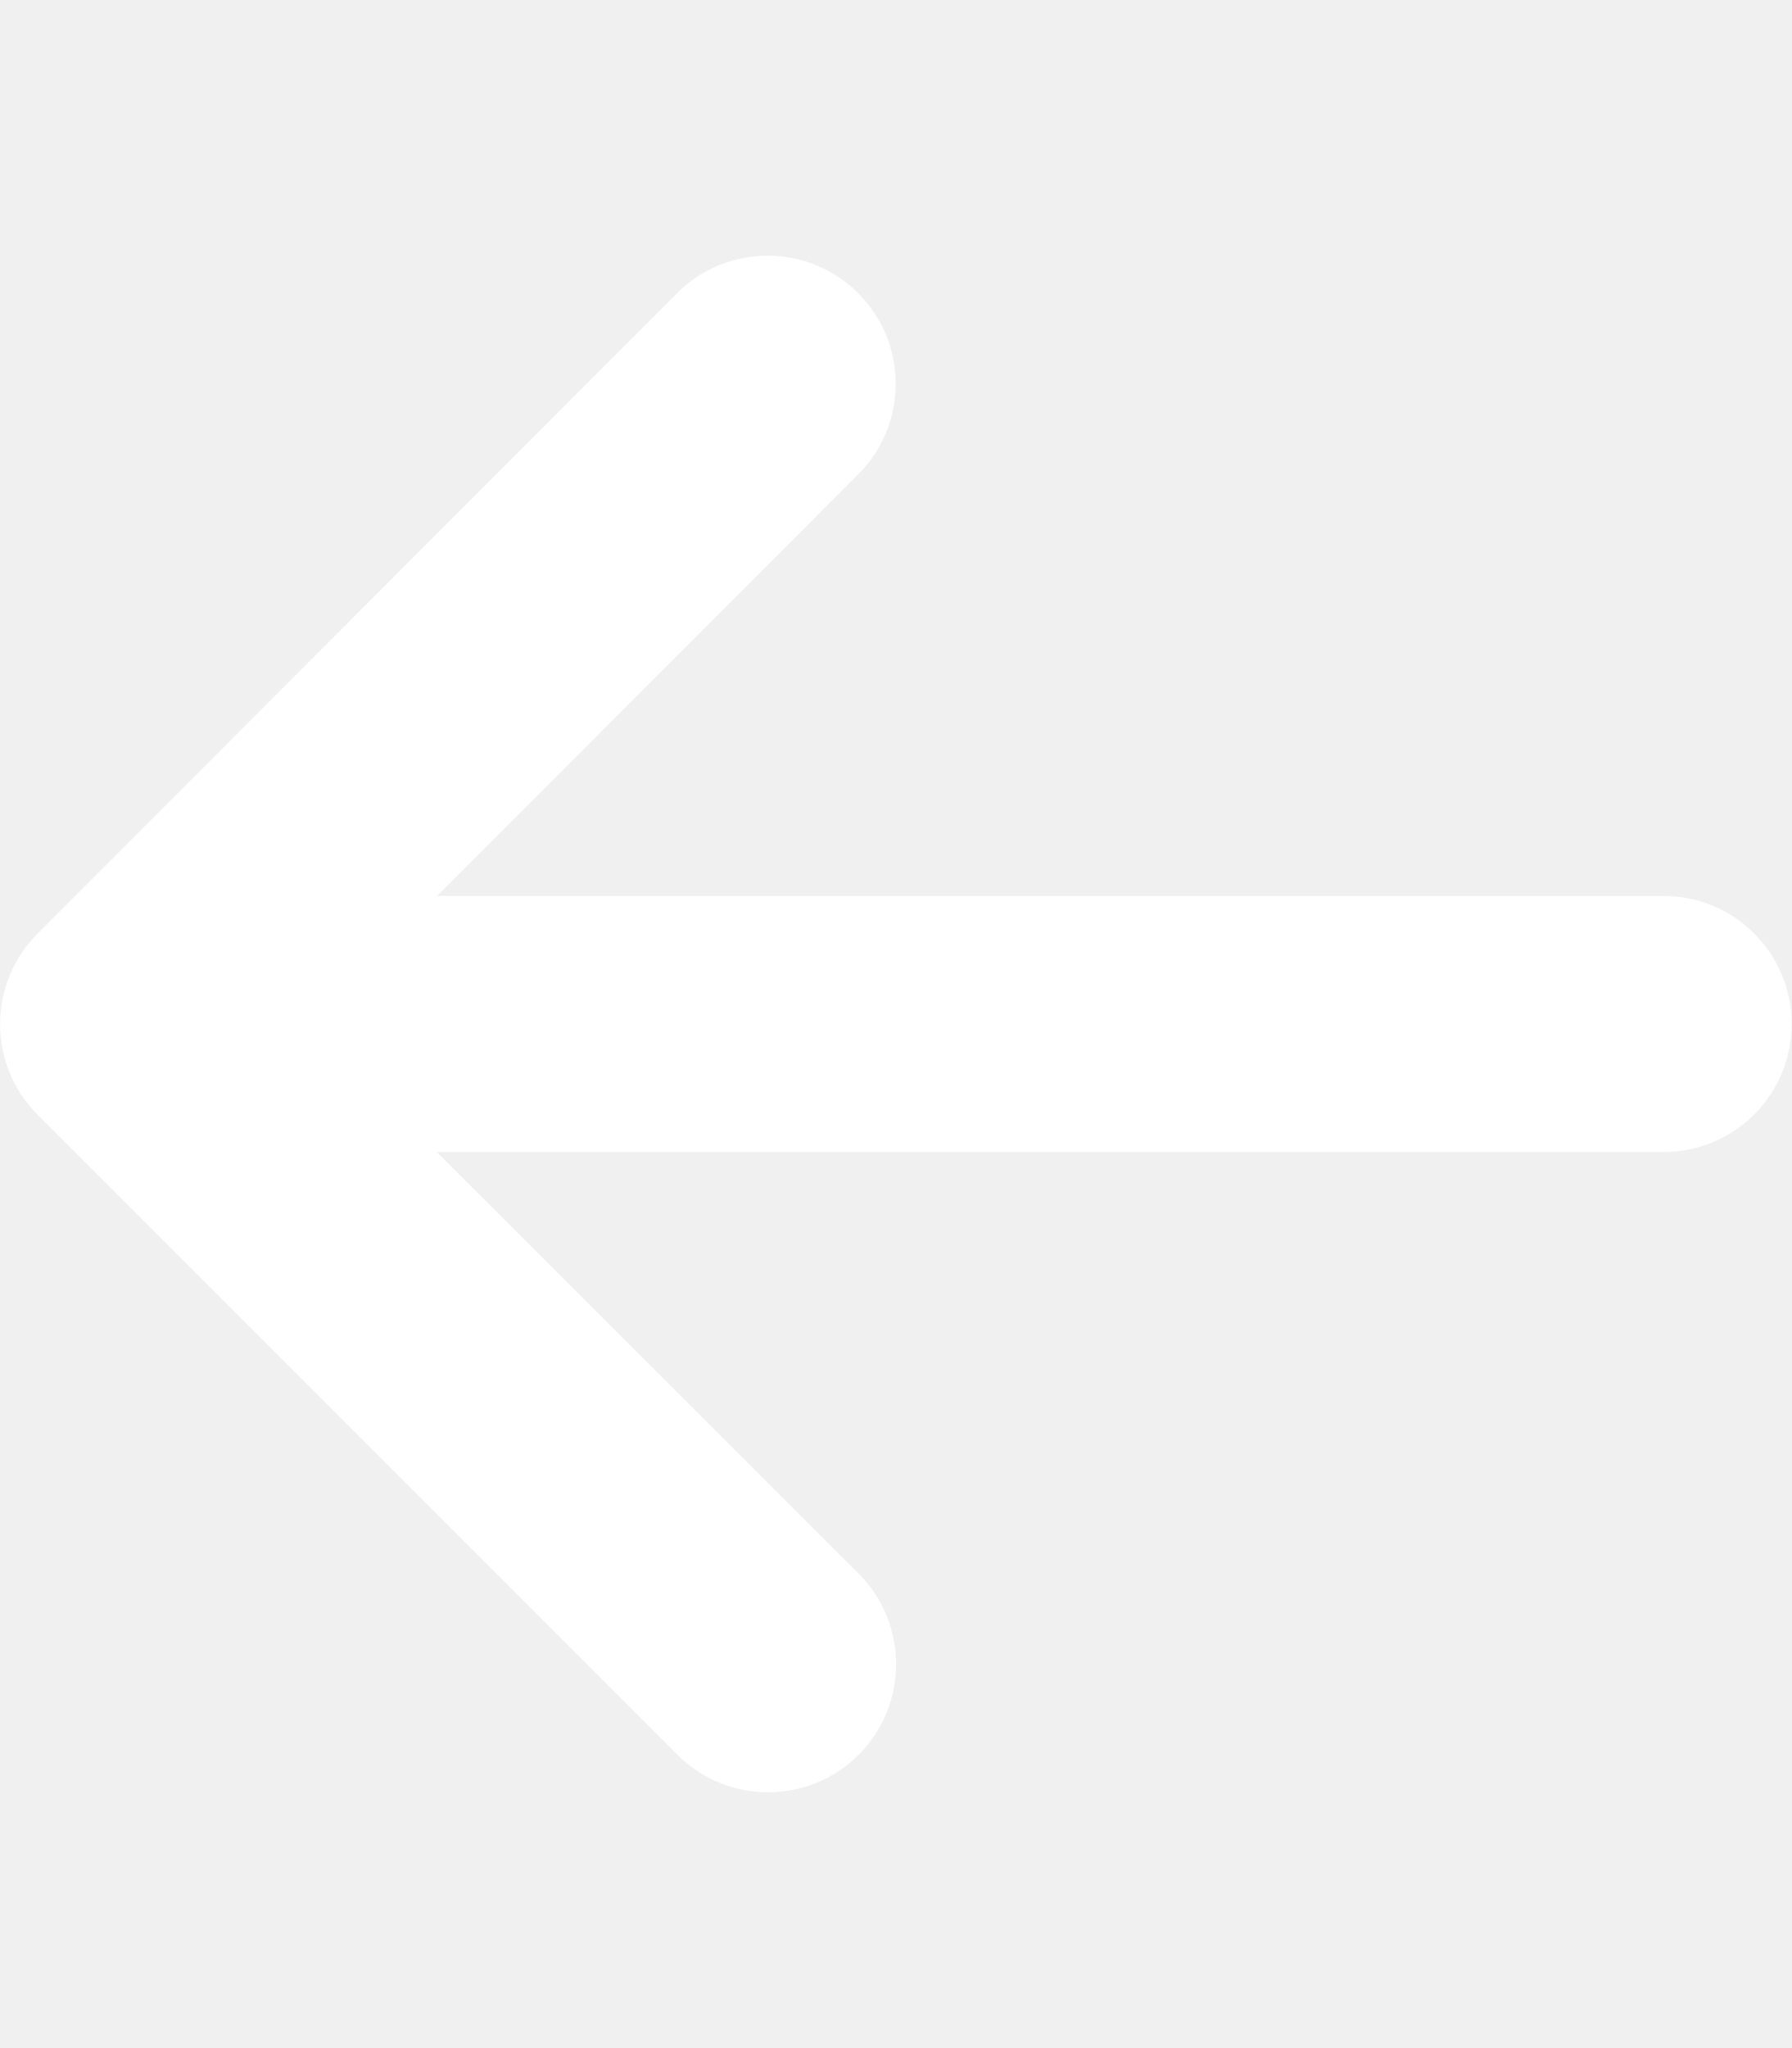
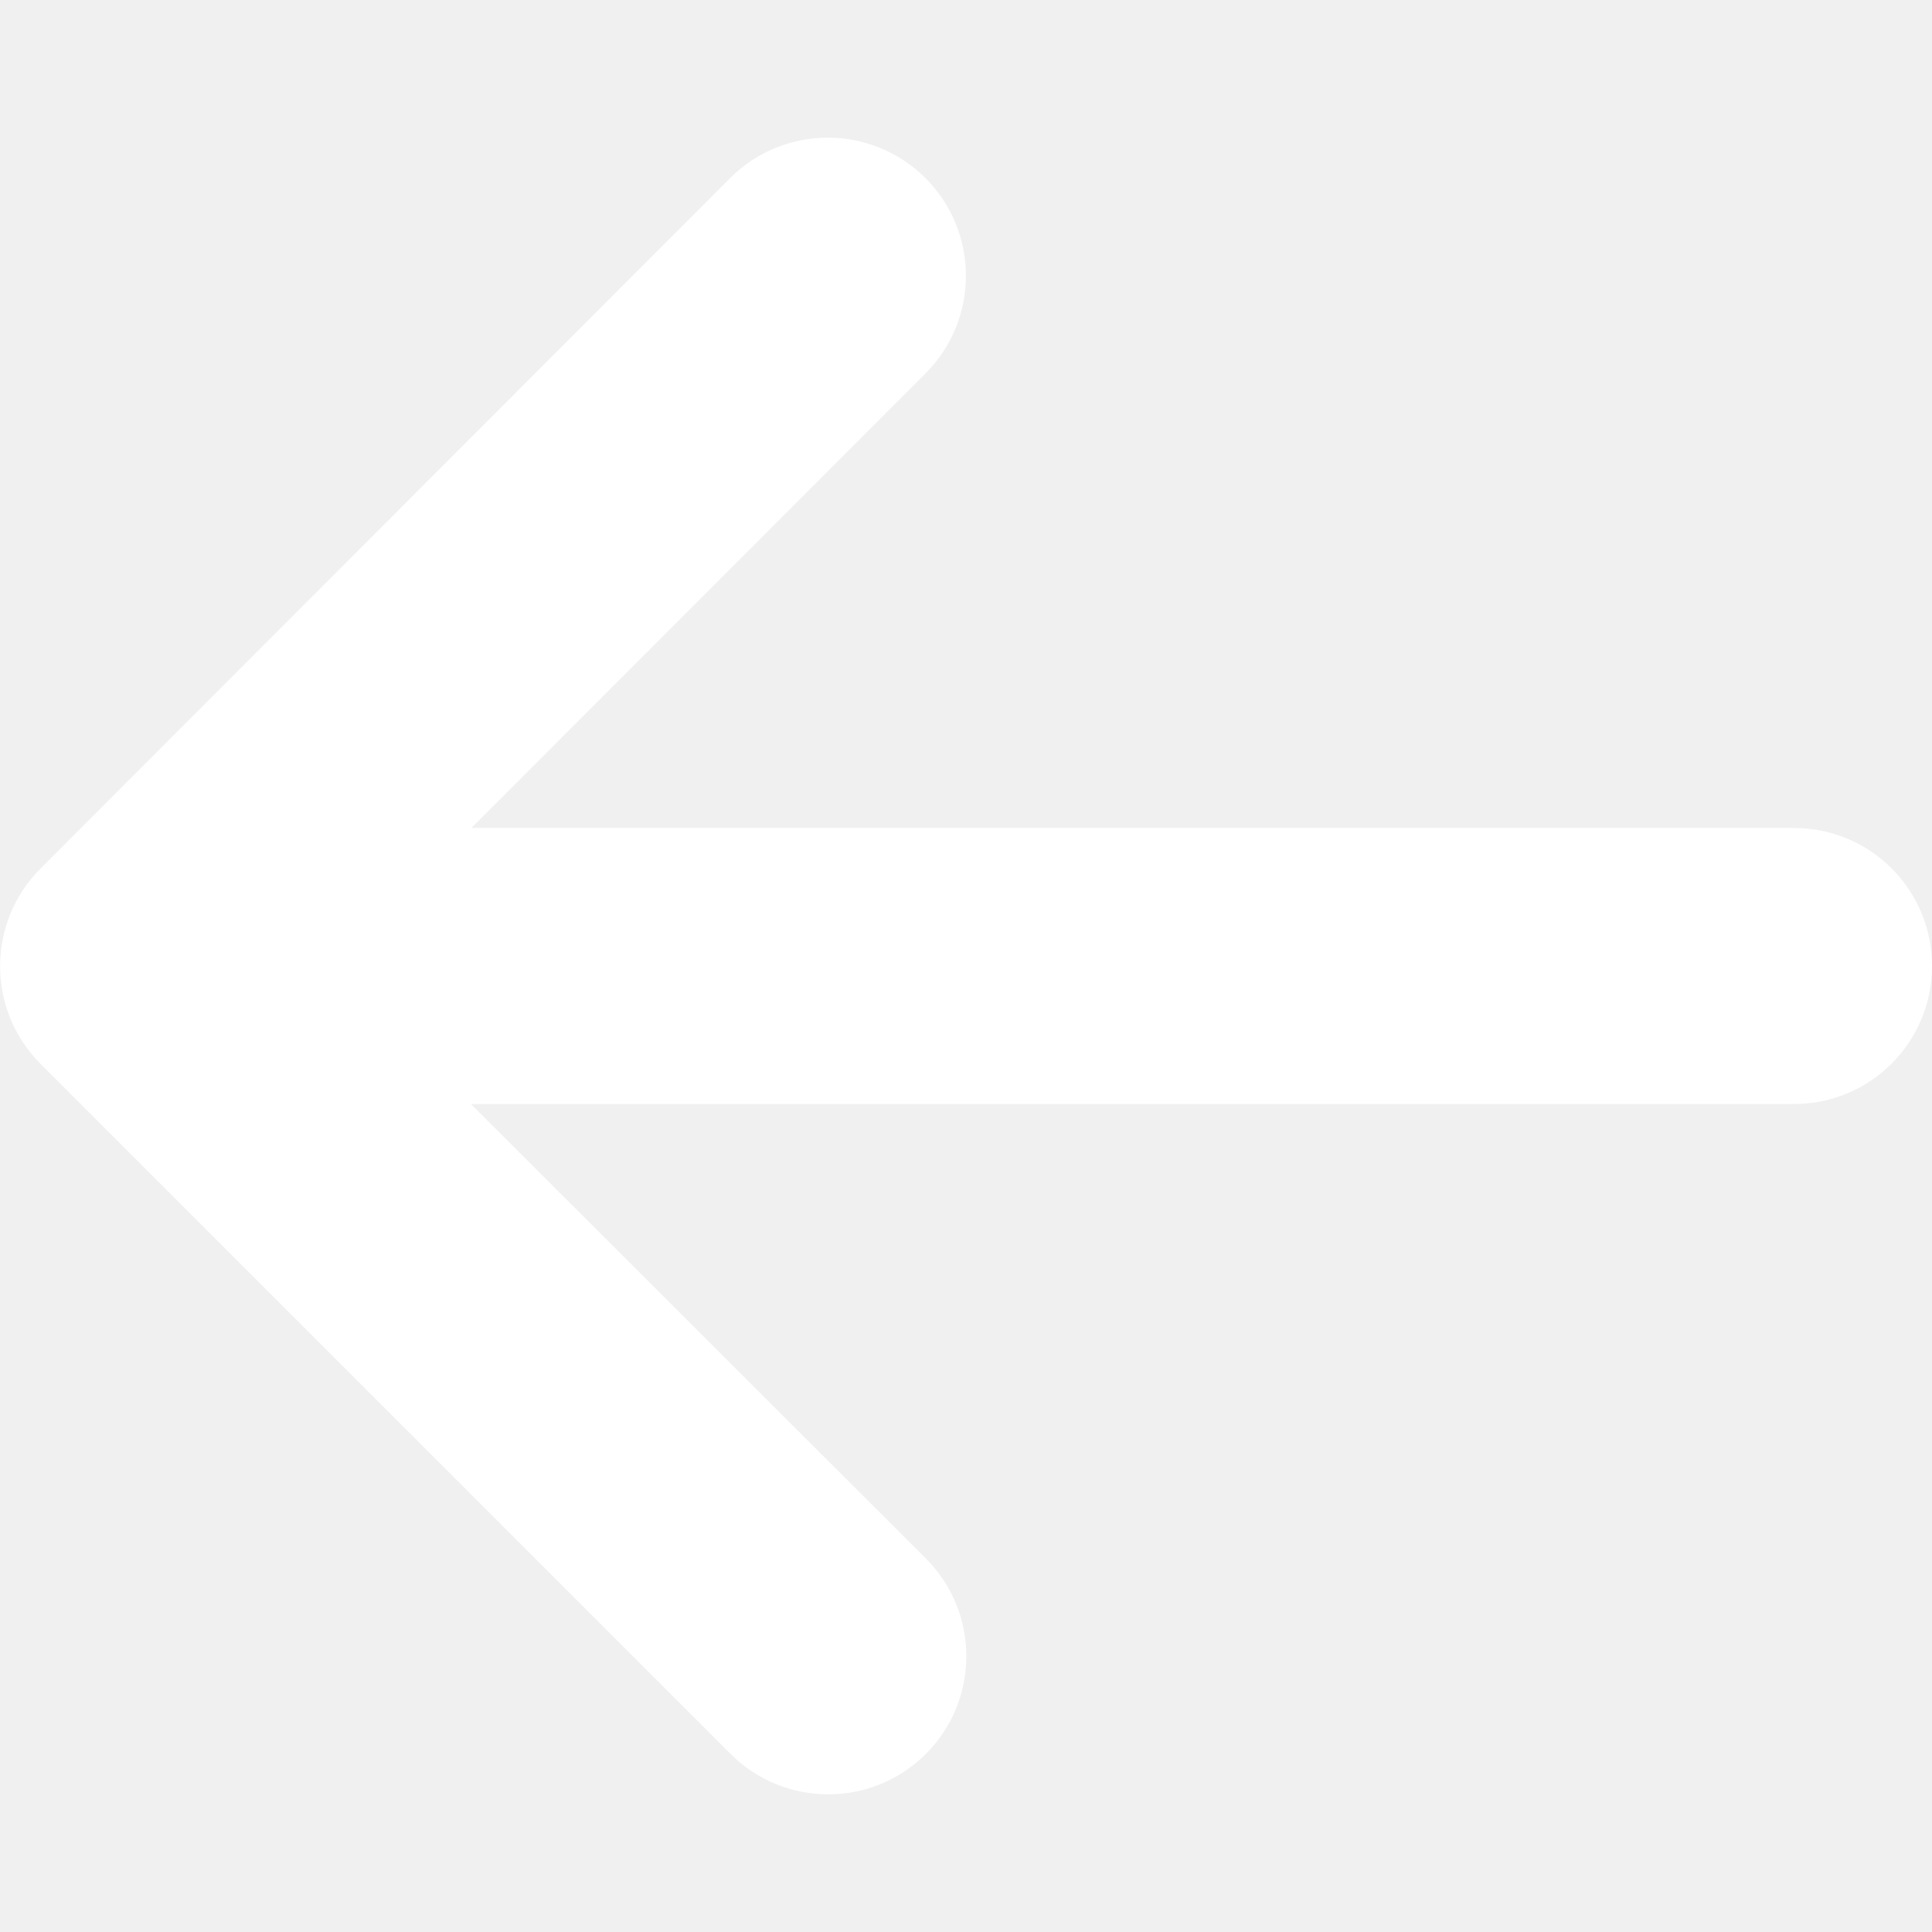
- <svg xmlns="http://www.w3.org/2000/svg" version="1.1" id="Layer_1" x="0px" y="0px" viewBox="0 0 448 512" style="enable-background:new 0 0 448 512;" xml:space="preserve">
+ <svg xmlns="http://www.w3.org/2000/svg" version="1.1" id="Layer_1" x="0px" y="0px" viewBox="0 0 448 448" style="enable-background:new 0 0 448 448;" xml:space="preserve">
  <style type="text/css">
	.st0{fill:#FFFFFF;}
</style>
-   <path class="st0" d="M9.4,233.4c-12.5,12.5-12.5,32.8,0,45.3l160,160c12.5,12.5,32.8,12.5,45.3,0s12.5-32.8,0-45.3L109.2,288H416  c17.7,0,32-14.3,32-32s-14.3-32-32-32H109.3l105.3-105.4c12.5-12.5,12.5-32.8,0-45.3s-32.8-12.5-45.3,0L9.4,233.4L9.4,233.4z" />
+   <path class="st0" d="M9.4,201.4c-12.5,12.5-12.5,32.8,0,45.3l160,160c12.5,12.5,32.8,12.5,45.3,0s12.5-32.8,0-45.3L109.2,256H416  c17.7,0,32-14.3,32-32s-14.3-32-32-32H109.3L214.6,86.6c12.5-12.5,12.5-32.8,0-45.3s-32.8-12.5-45.3,0L9.4,201.4L9.4,201.4z" />
</svg>
